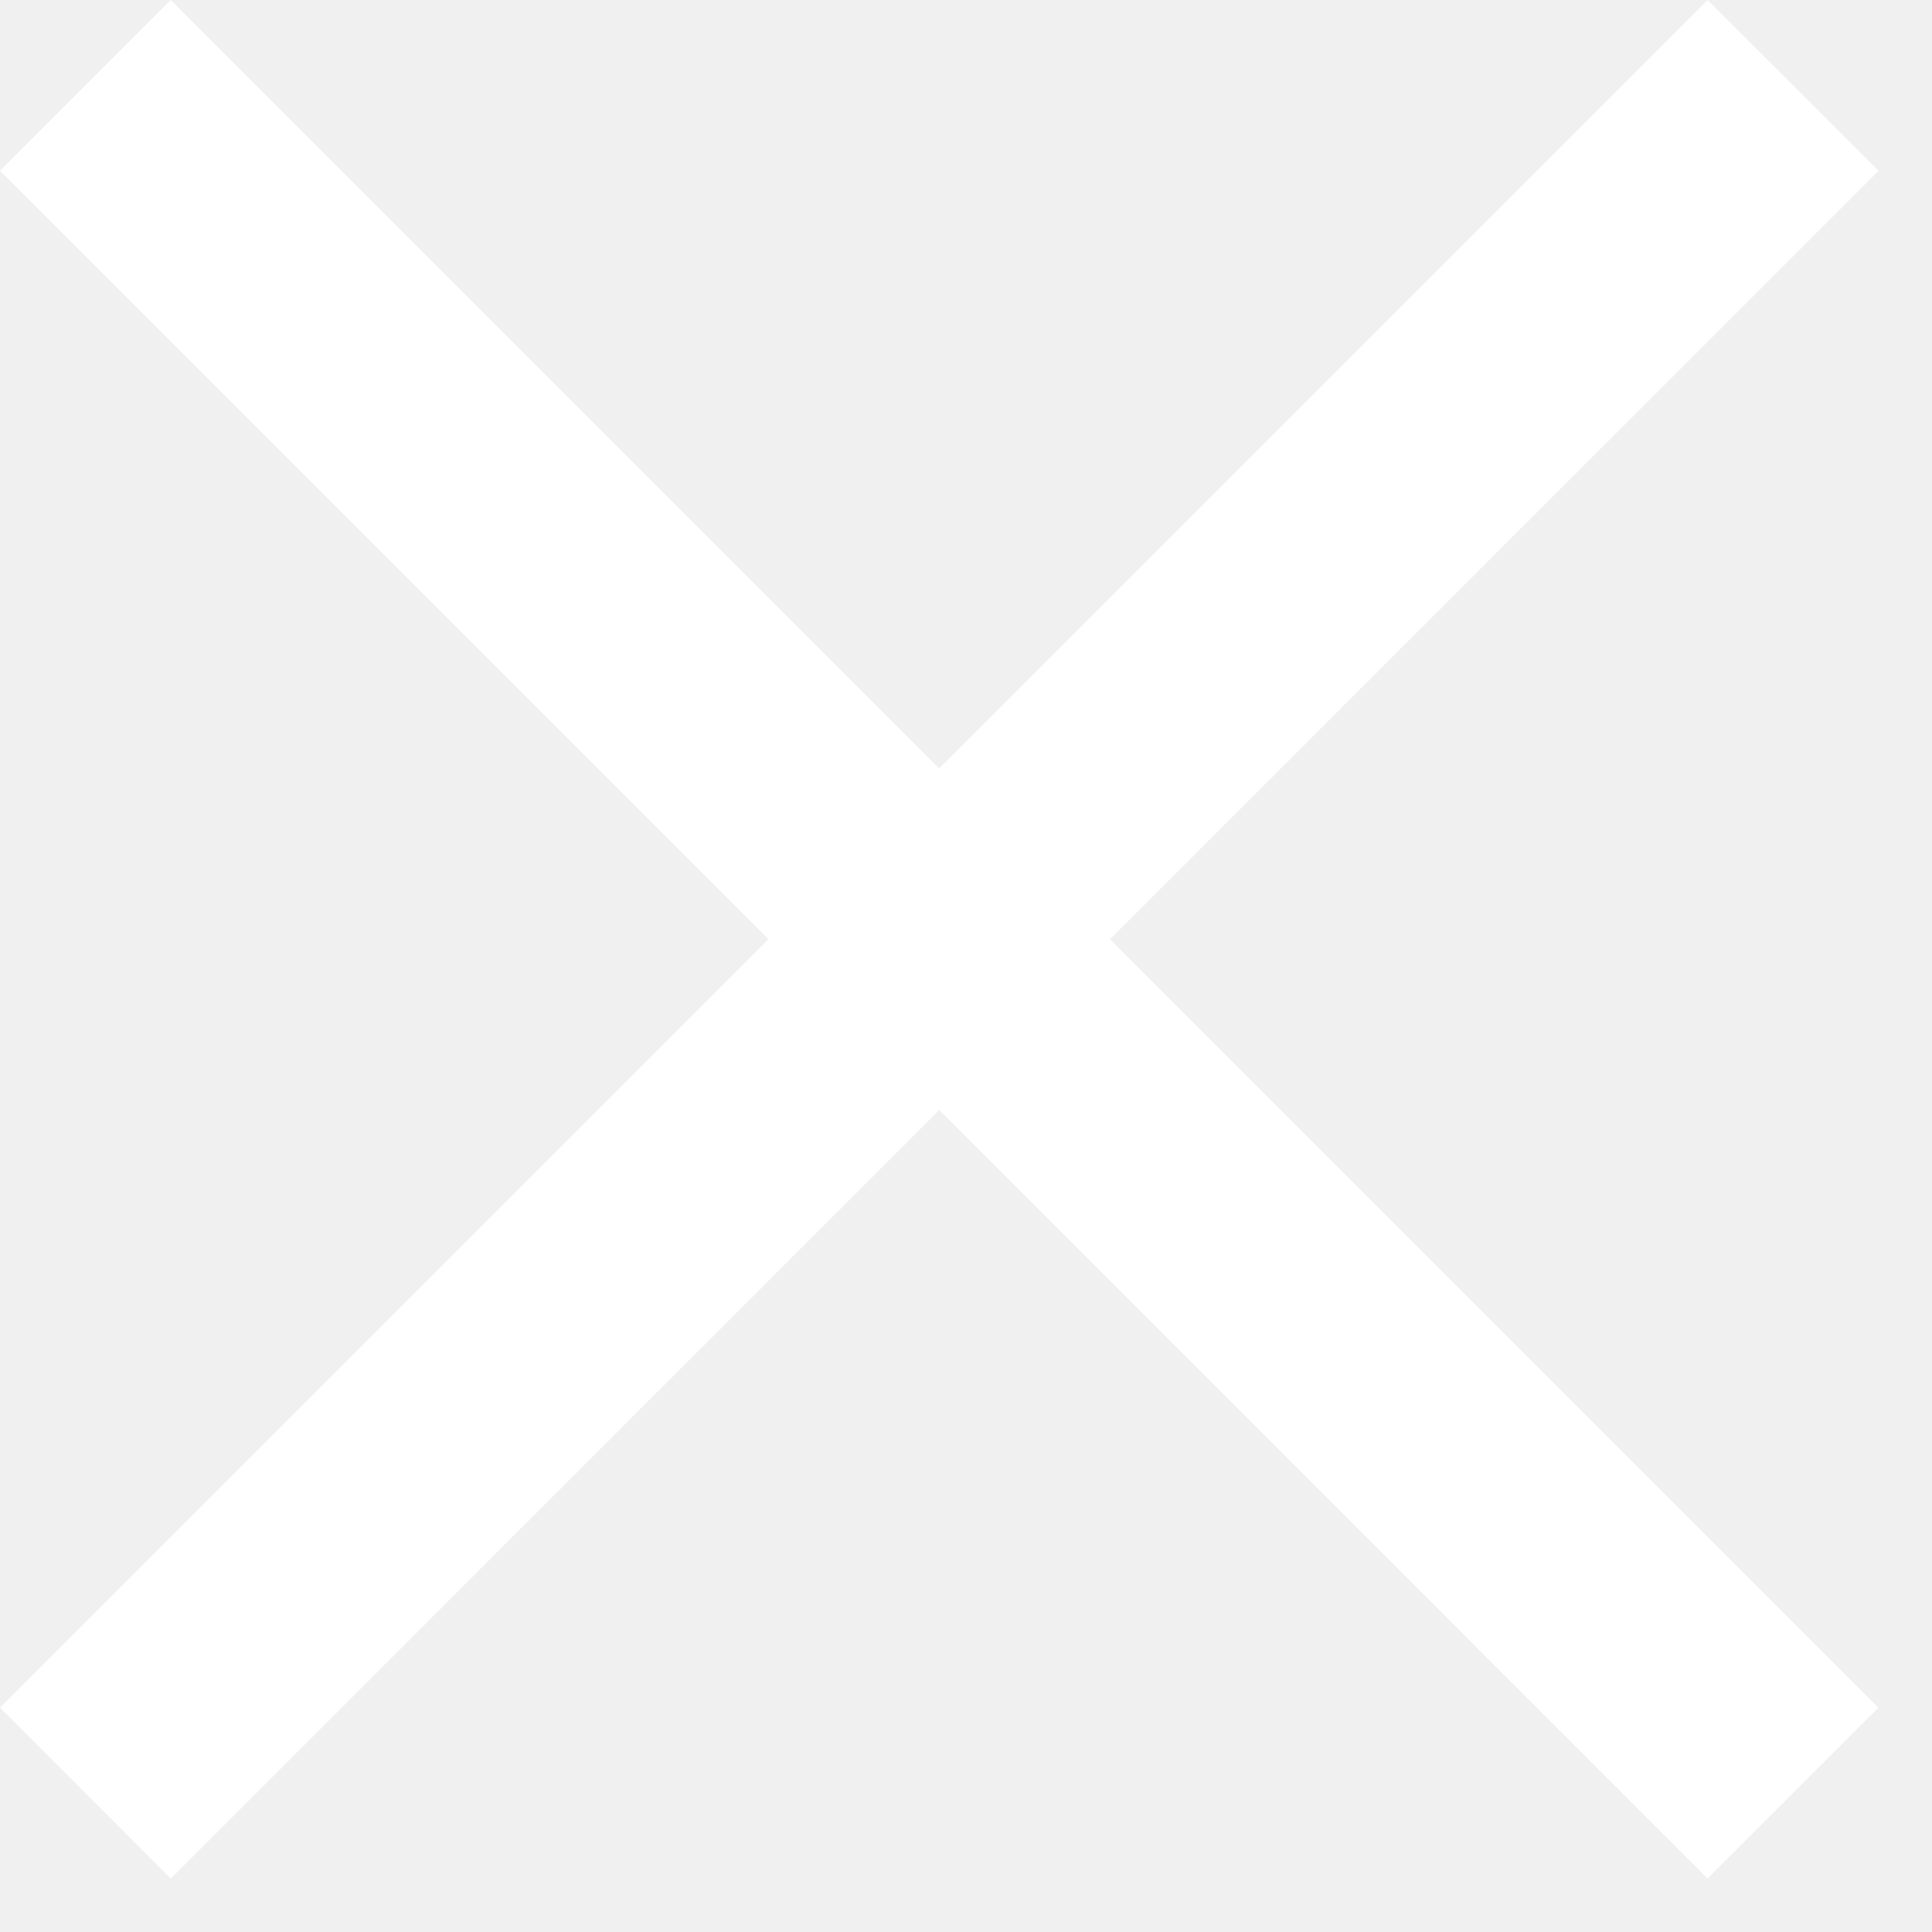
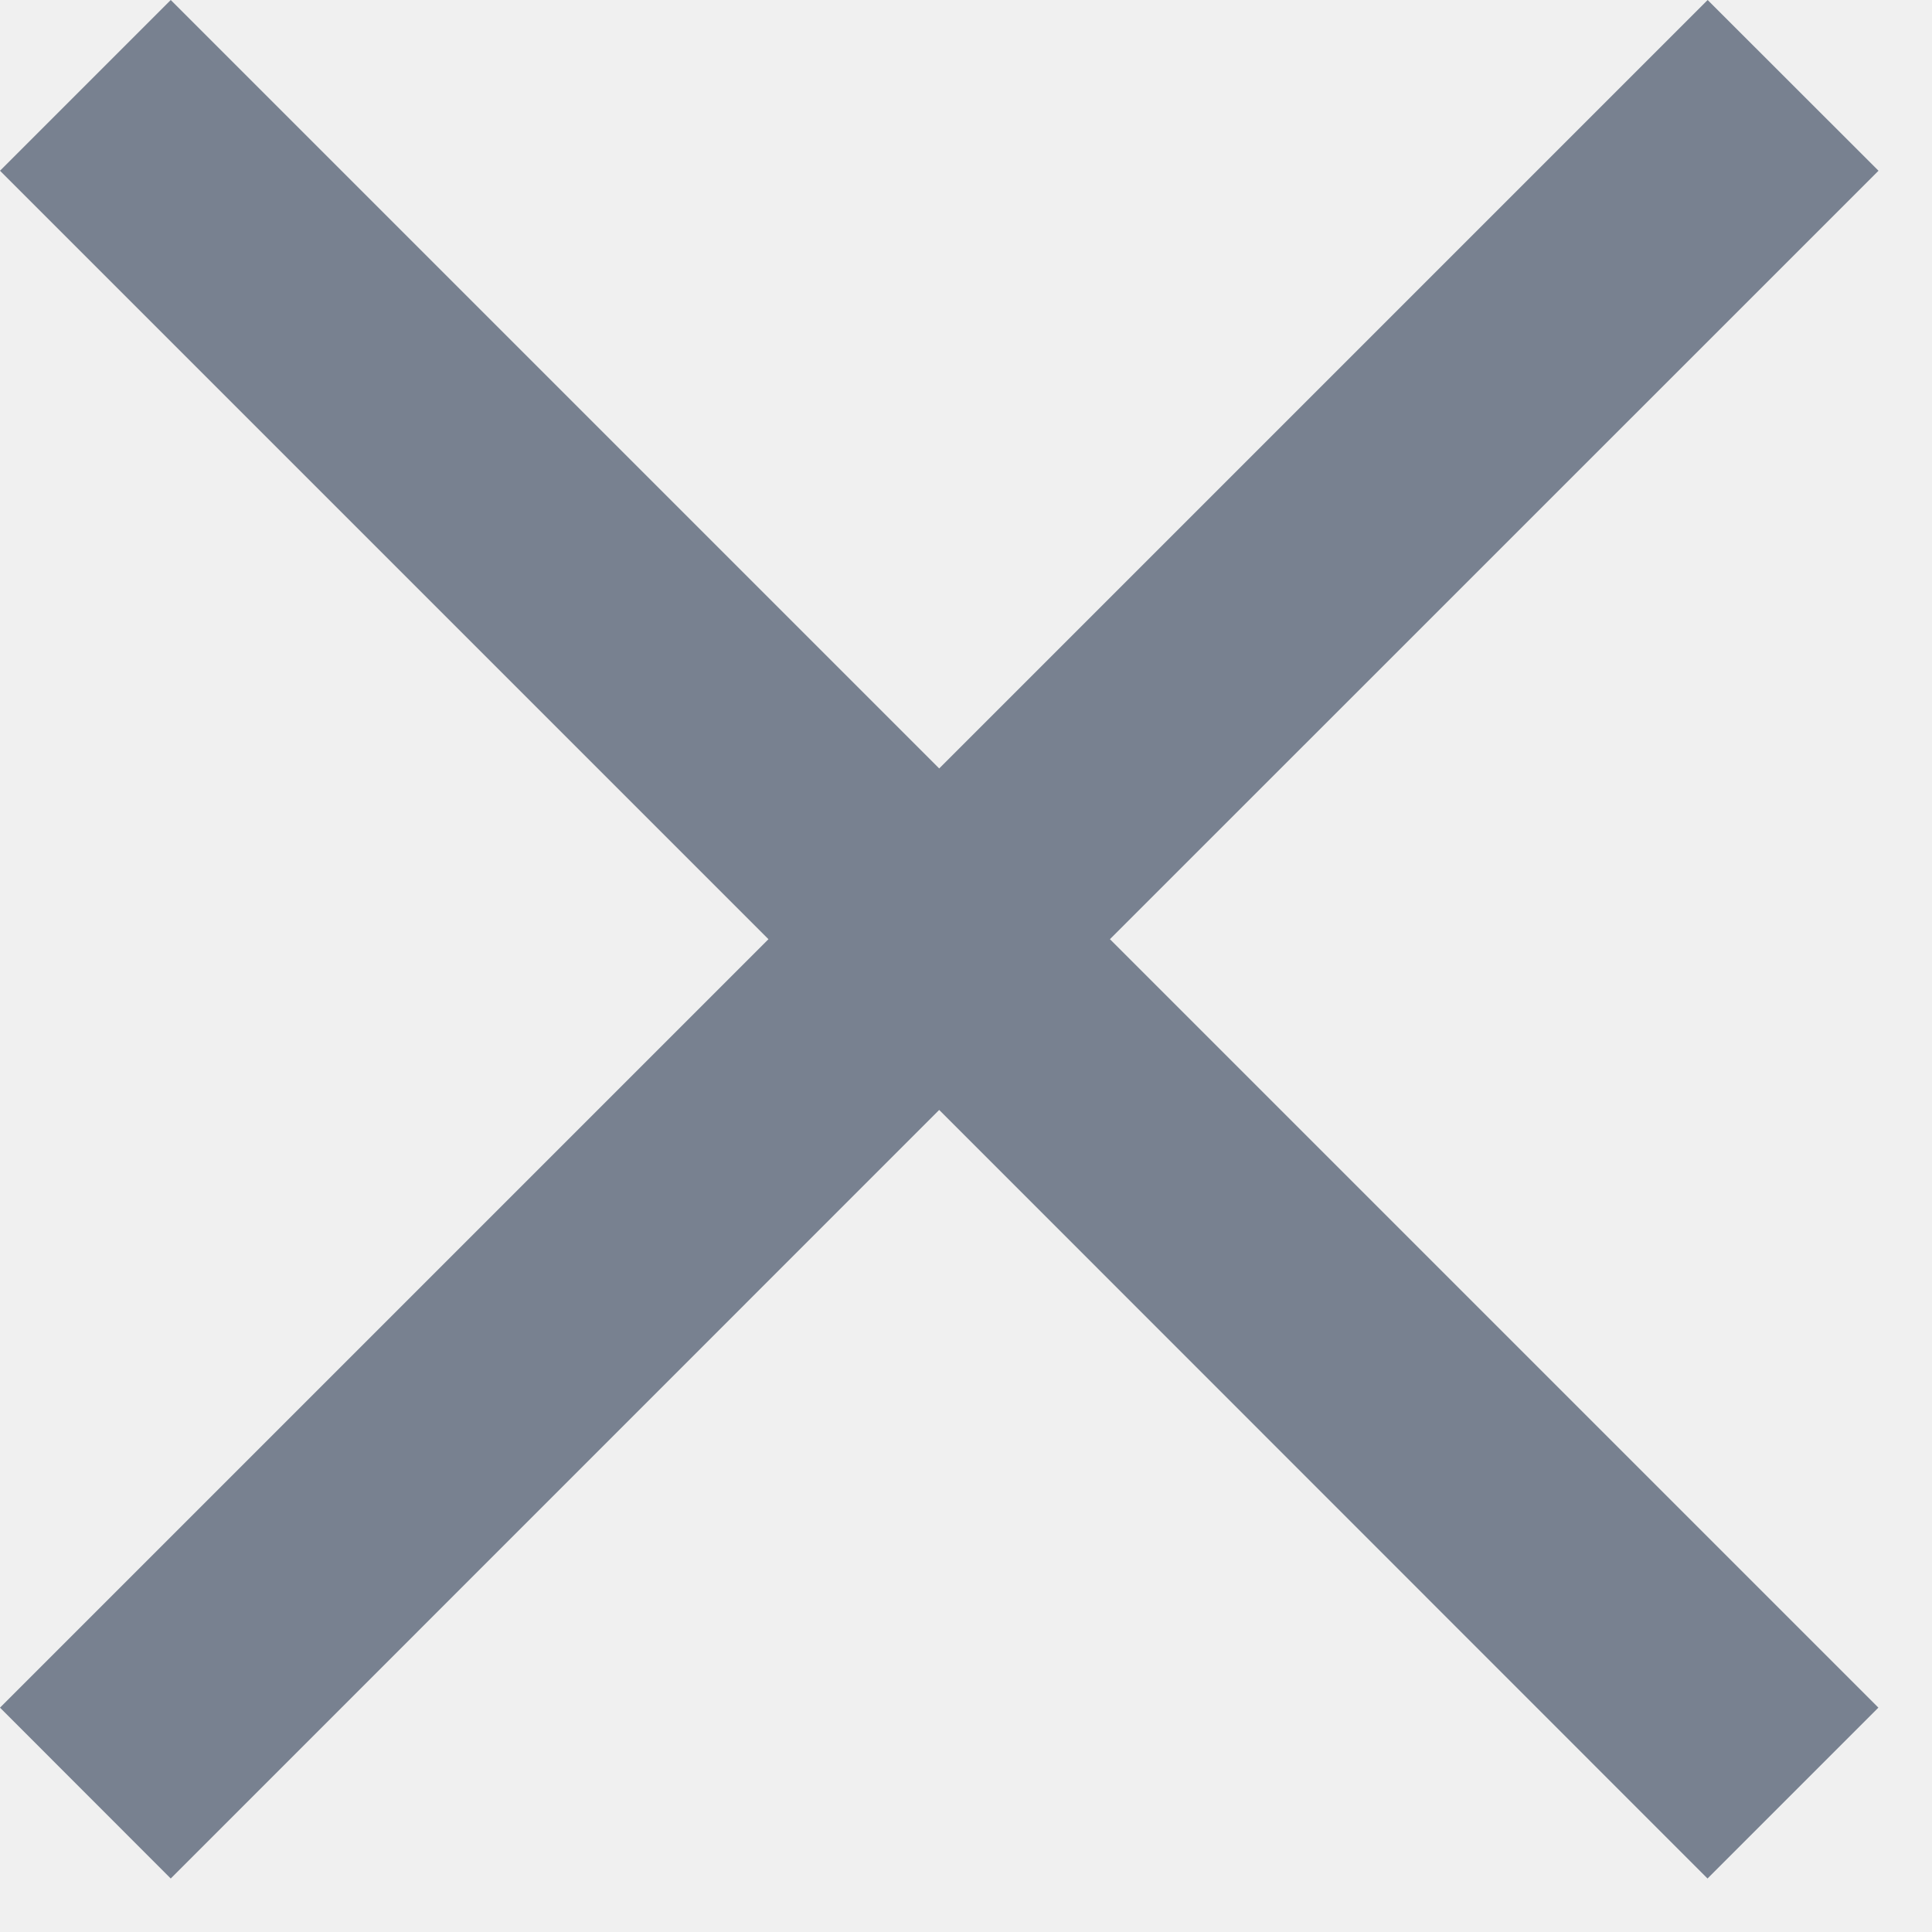
<svg xmlns="http://www.w3.org/2000/svg" id="No" width="16" height="16" viewBox="0 0 16 16">
  <rect id="Rectangle_1445" data-name="Rectangle 1445" width="16" height="16" fill="none" />
-   <path id="Union_3" data-name="Union 3" d="M7.778,9.192,1.414,15.557,0,14.142,6.364,7.778,0,1.414,1.414,0,7.778,6.364,14.142,0l1.415,1.414L9.192,7.778l6.364,6.364-1.415,1.415Z" fill="white" />
+   <path id="Union_3" data-name="Union 3" d="M7.778,9.192,1.414,15.557,0,14.142,6.364,7.778,0,1.414,1.414,0,7.778,6.364,14.142,0l1.415,1.414L9.192,7.778l6.364,6.364-1.415,1.415Z" fill="#788190" />
</svg>
